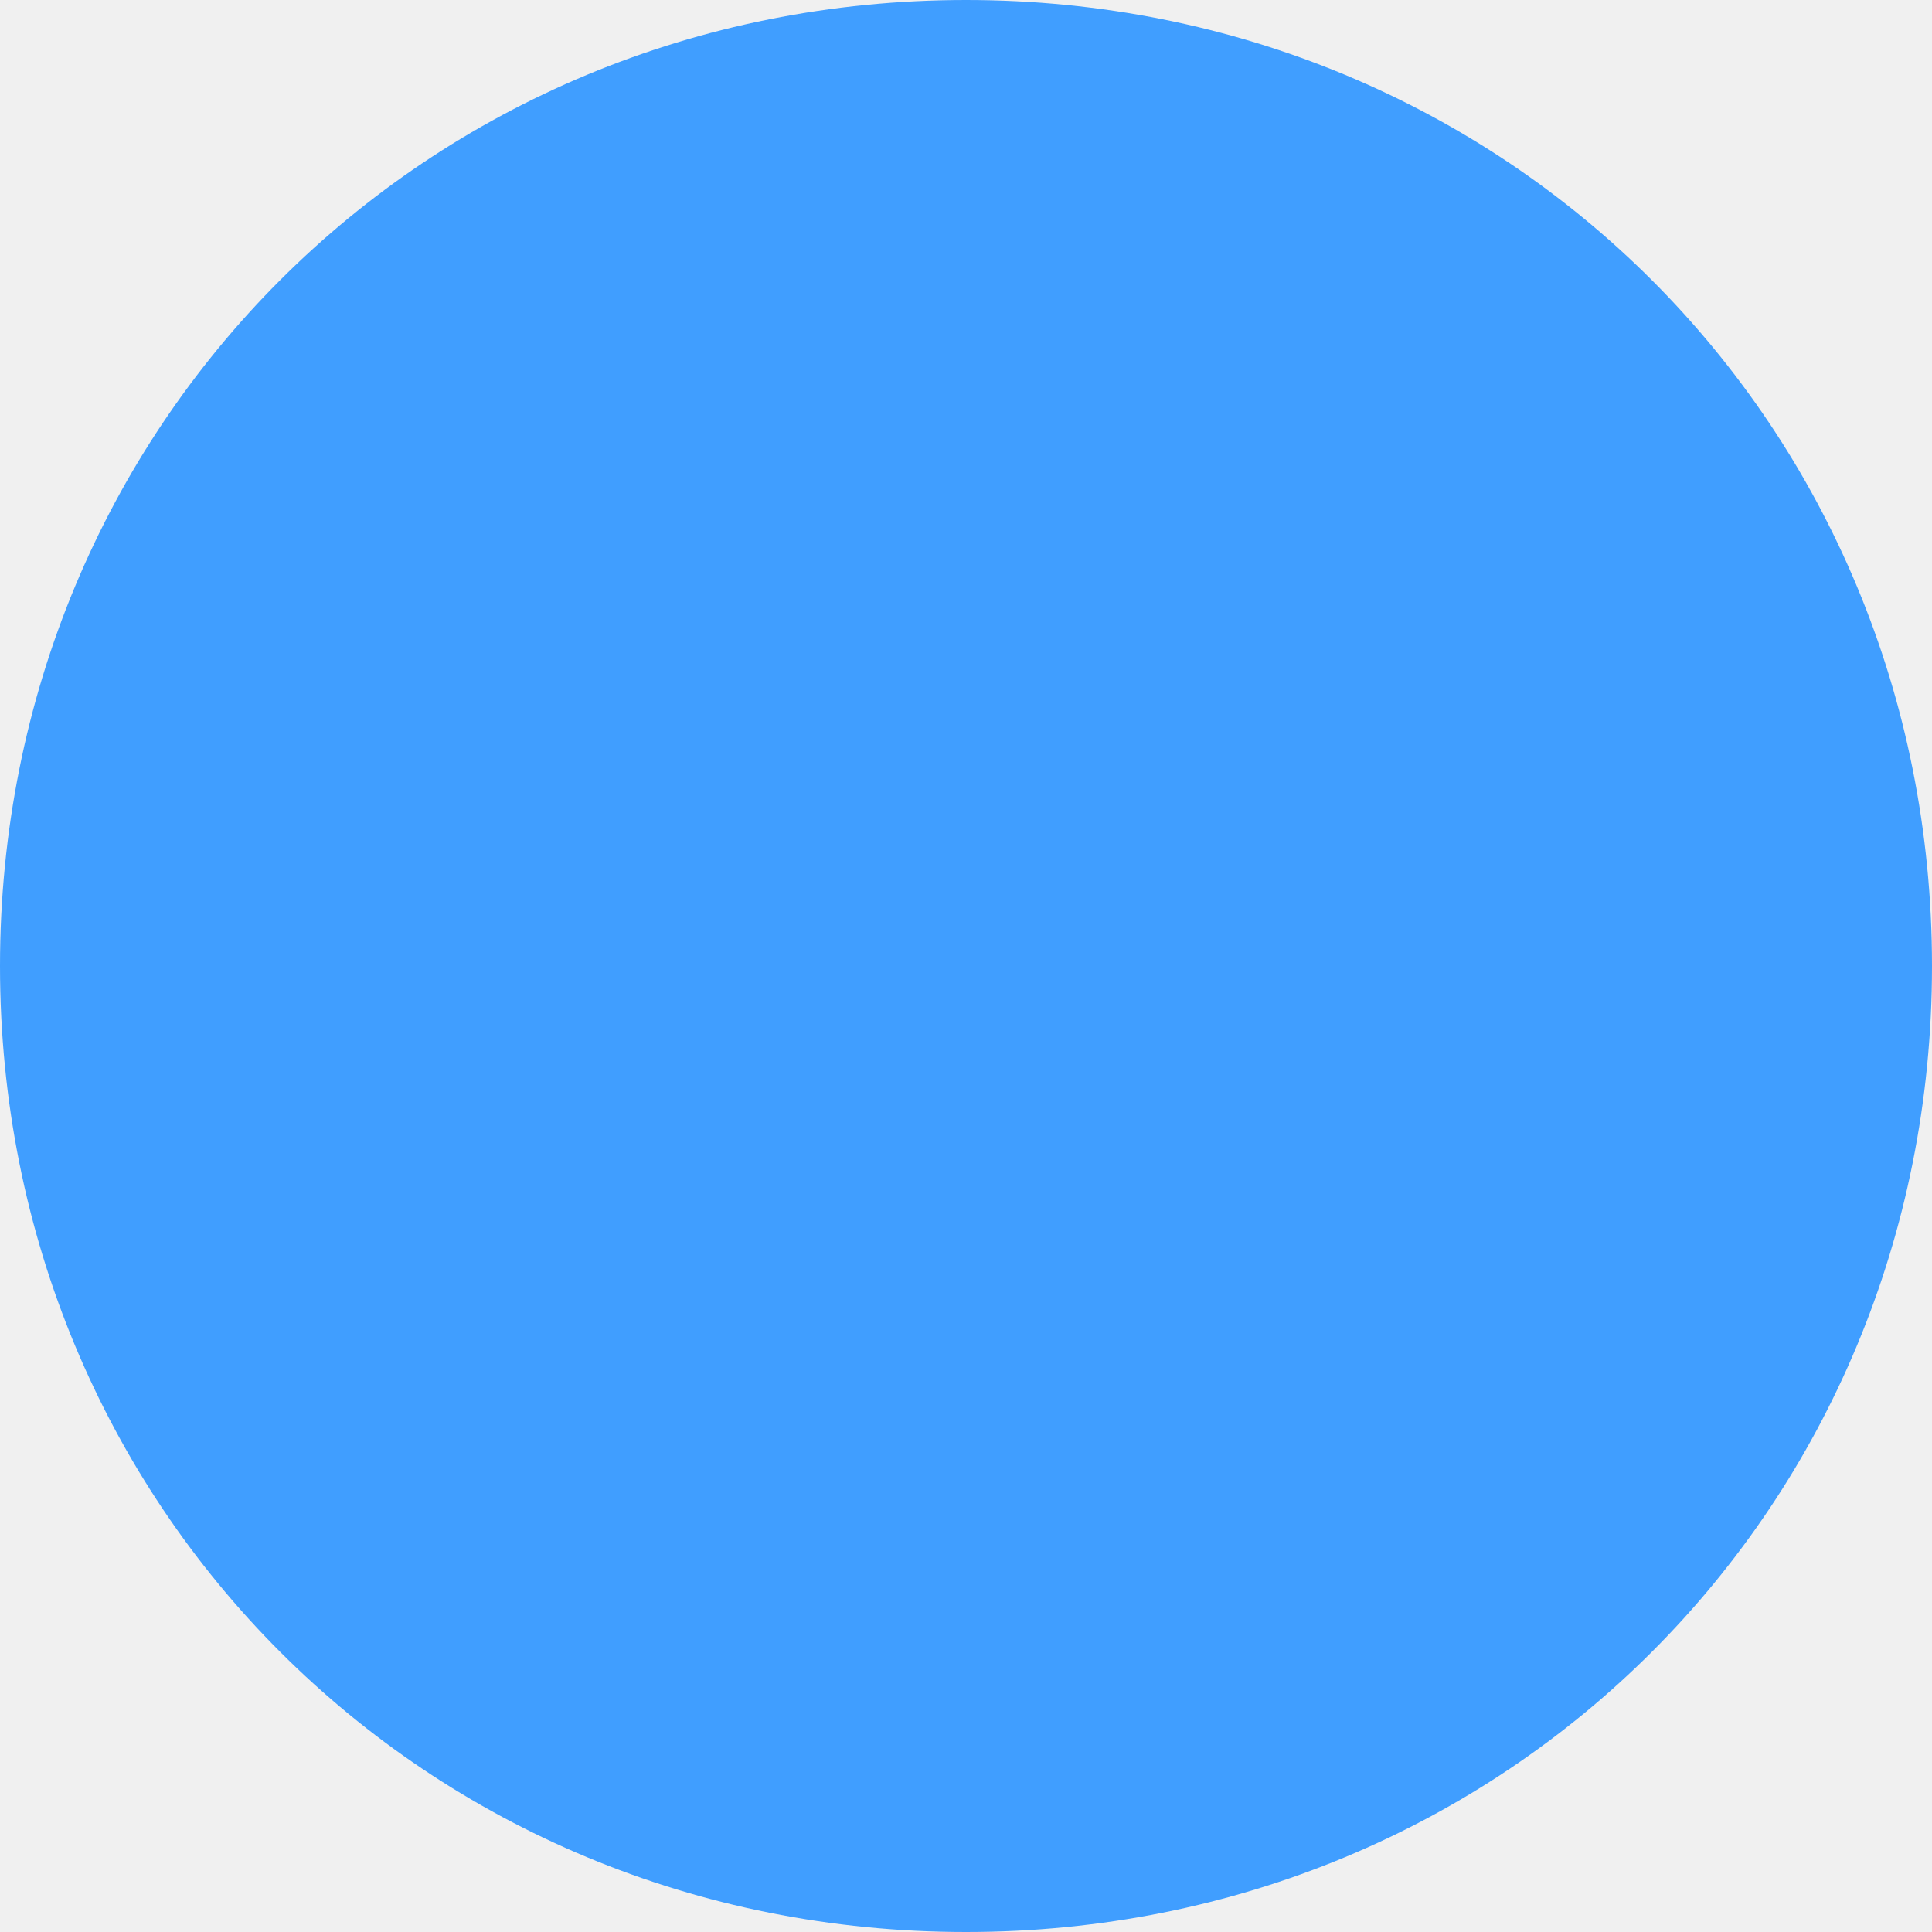
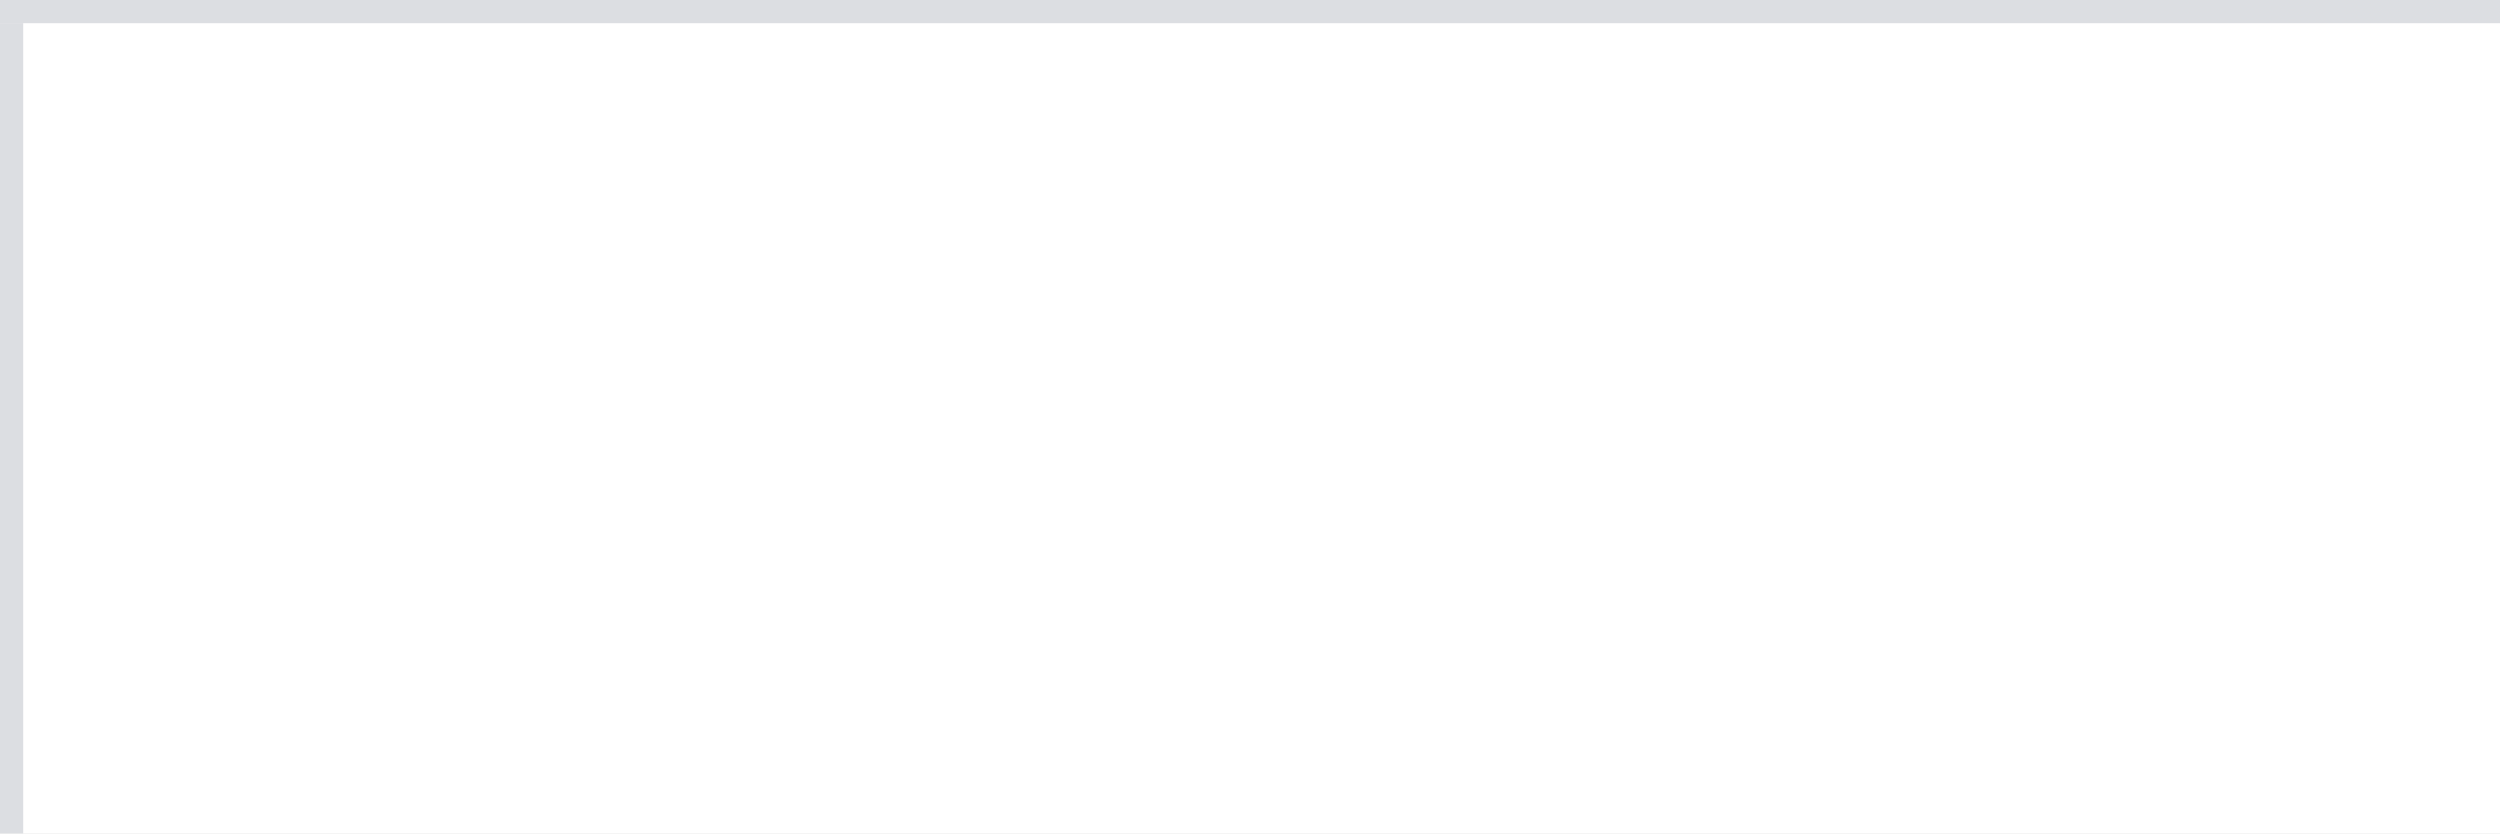
- <svg xmlns="http://www.w3.org/2000/svg" version="1.1" width="11px" height="11px">
-   <defs>
-     <pattern id="BGPattern" patternUnits="userSpaceOnUse" alignment="0 0" imageRepeat="None" />
-     <mask fill="white" id="Clip112">
-       <path d="M 0 5.5  C 0 2.42  2.42 0  5.5 0  C 8.58 0  11 2.42  11 5.5  C 11 8.58  8.58 11  5.5 11  C 2.42 11  0 8.58  0 5.5  Z " fill-rule="evenodd" />
-     </mask>
-   </defs>
-   <g transform="matrix(1 0 0 1 0 -62 )">
-     <path d="M 0 5.5  C 0 2.42  2.42 0  5.5 0  C 8.58 0  11 2.42  11 5.5  C 11 8.58  8.58 11  5.5 11  C 2.42 11  0 8.58  0 5.5  Z " fill-rule="nonzero" fill="rgba(64, 158, 255, 1)" stroke="none" transform="matrix(1 0 0 1 0 62 )" class="fill" />
-     <path d="M 0 5.5  C 0 2.42  2.42 0  5.5 0  C 8.58 0  11 2.42  11 5.5  C 11 8.58  8.58 11  5.5 11  C 2.42 11  0 8.58  0 5.5  Z " stroke-width="0" stroke-dasharray="0" stroke="rgba(240, 246, 255, 1)" fill="none" transform="matrix(1 0 0 1 0 62 )" class="stroke" mask="url(#Clip112)" />
-   </g>
+ <svg xmlns="http://www.w3.org/2000/svg" version="1.1" width="108px" height="36px" viewBox="285 149 108 36">
+   <path d="M 1 1  L 108 1  L 108 36  L 1 36  L 1 1  Z " fill-rule="nonzero" fill="rgba(255, 255, 255, 1)" stroke="none" transform="matrix(1 0 0 1 285 149 )" class="fill" />
+   <path d="M 0.5 1  L 0.5 36  " stroke-width="1" stroke-dasharray="0" stroke="rgba(220, 222, 226, 1)" fill="none" transform="matrix(1 0 0 1 285 149 )" class="stroke" />
+   <path d="M 0 0.5  L 108 0.5  " stroke-width="1" stroke-dasharray="0" stroke="rgba(220, 222, 226, 1)" fill="none" transform="matrix(1 0 0 1 285 149 )" class="stroke" />
</svg>
